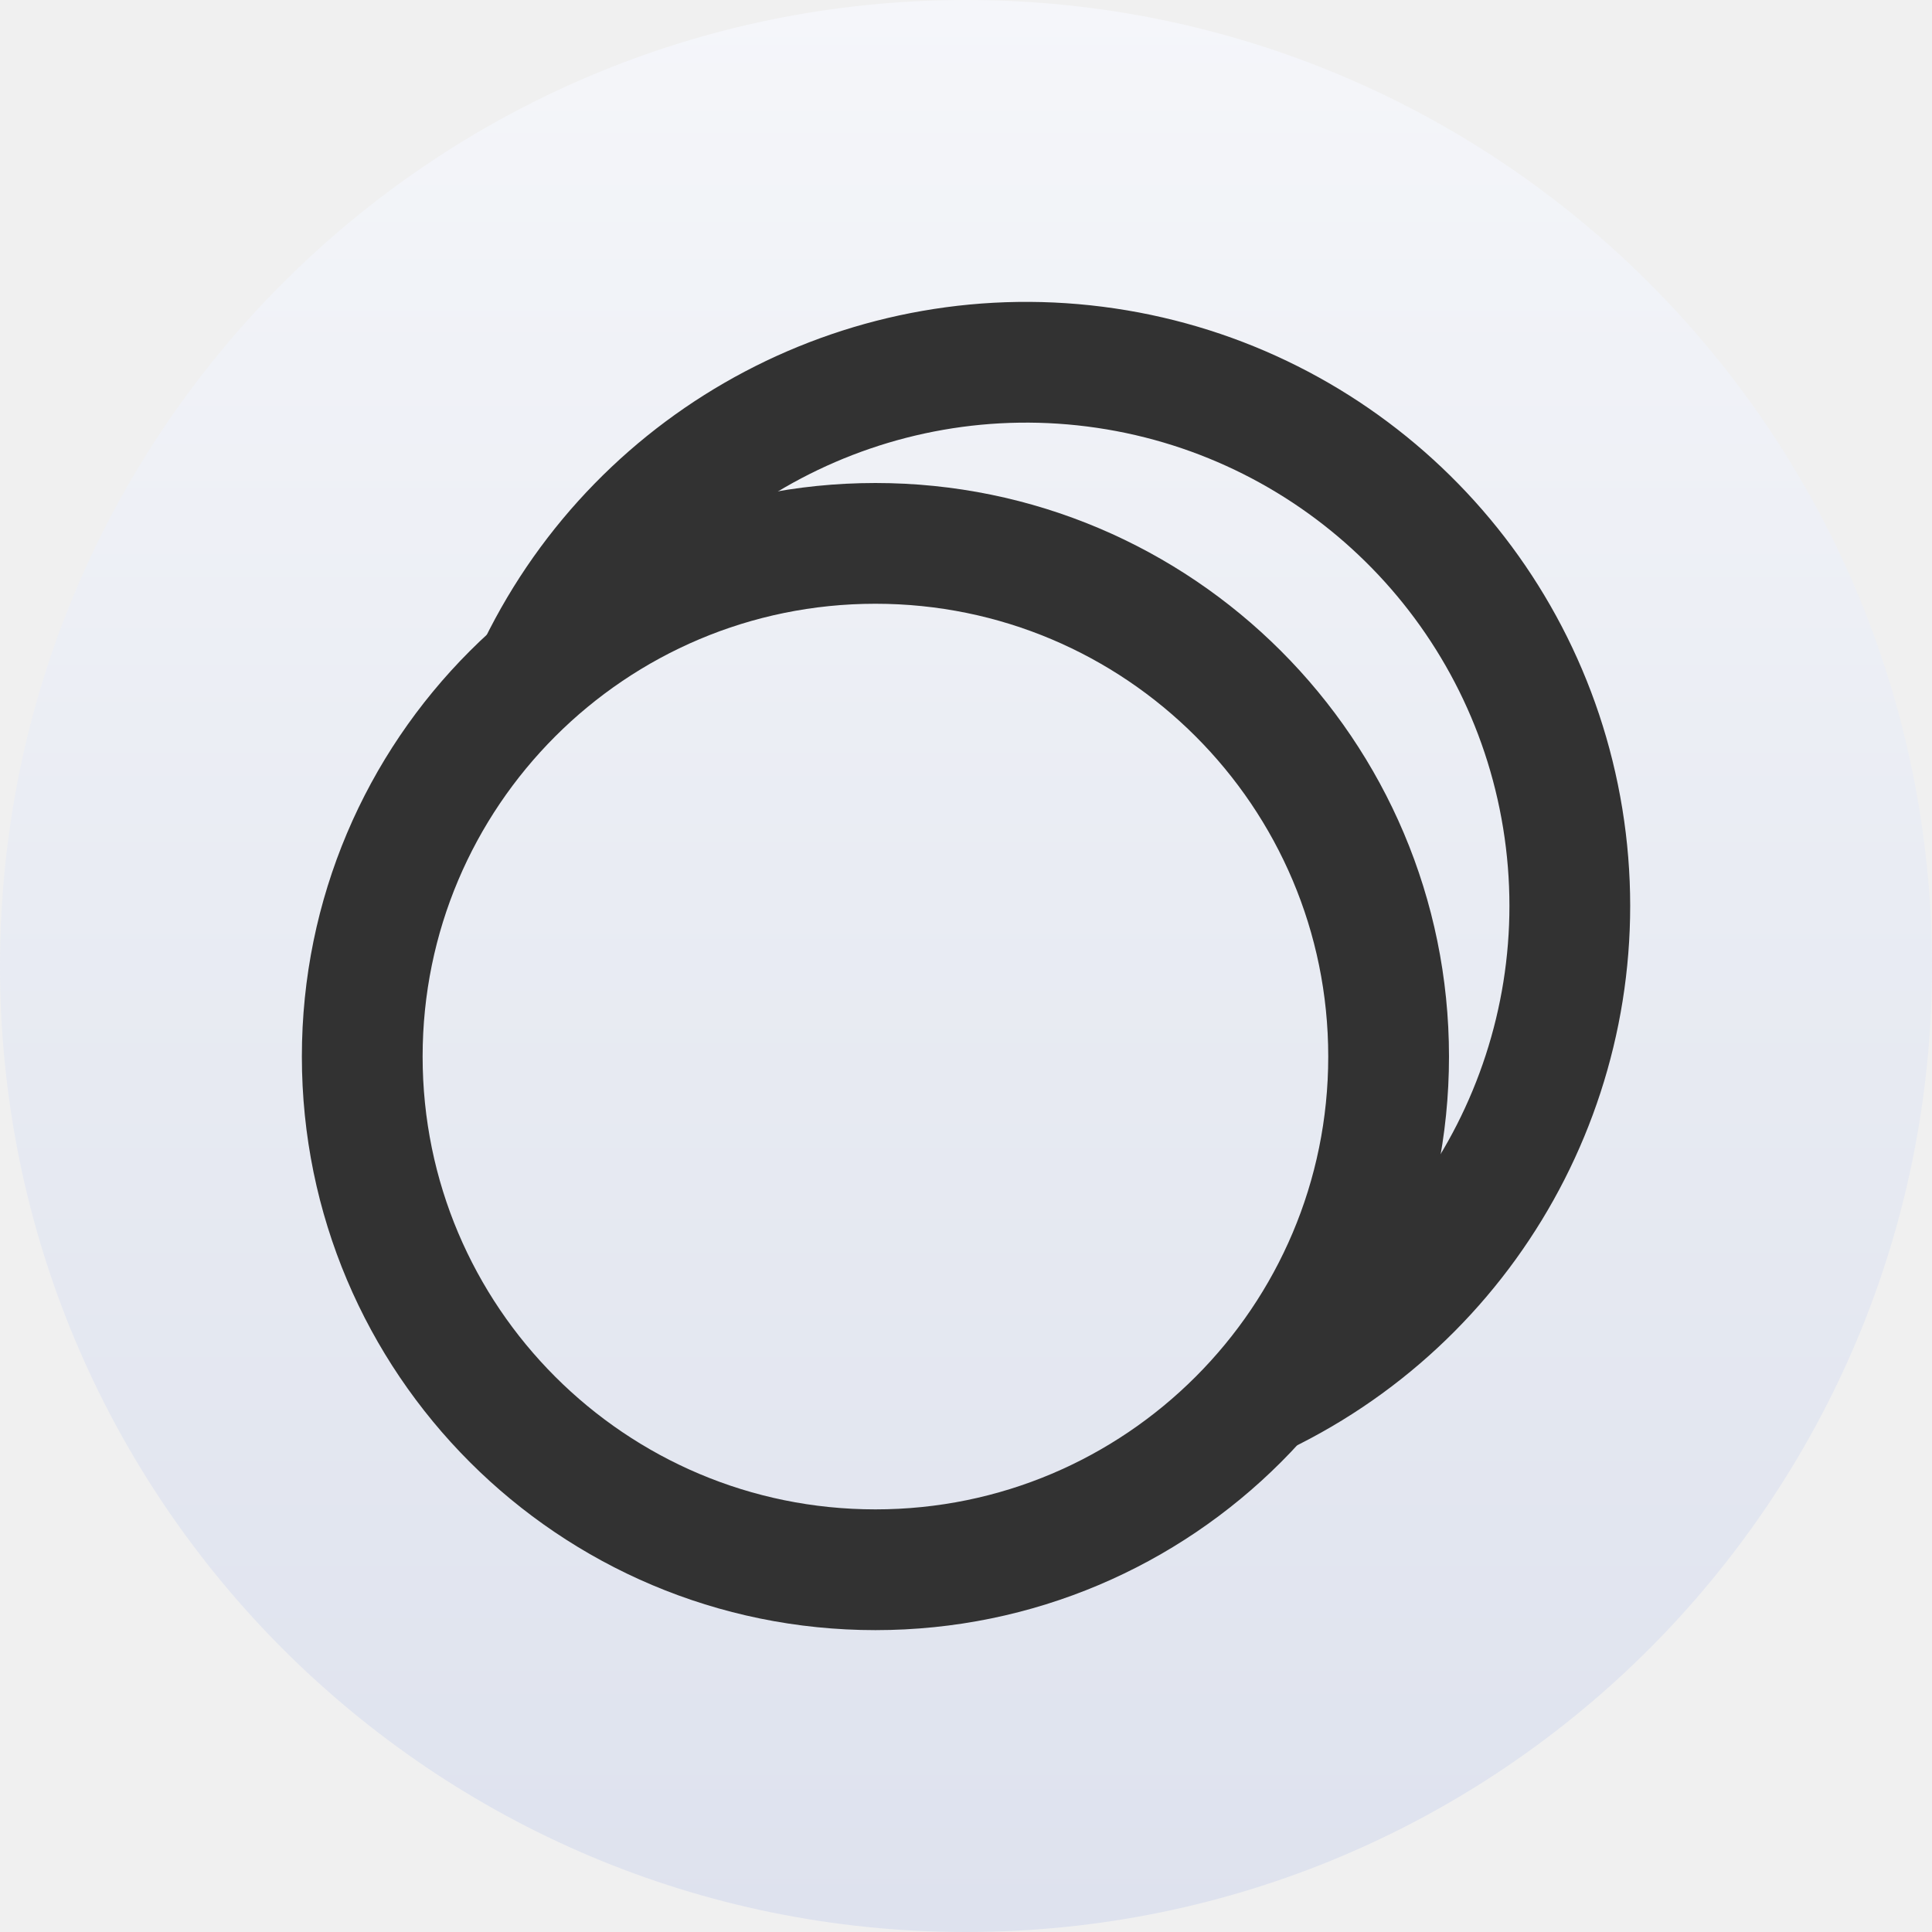
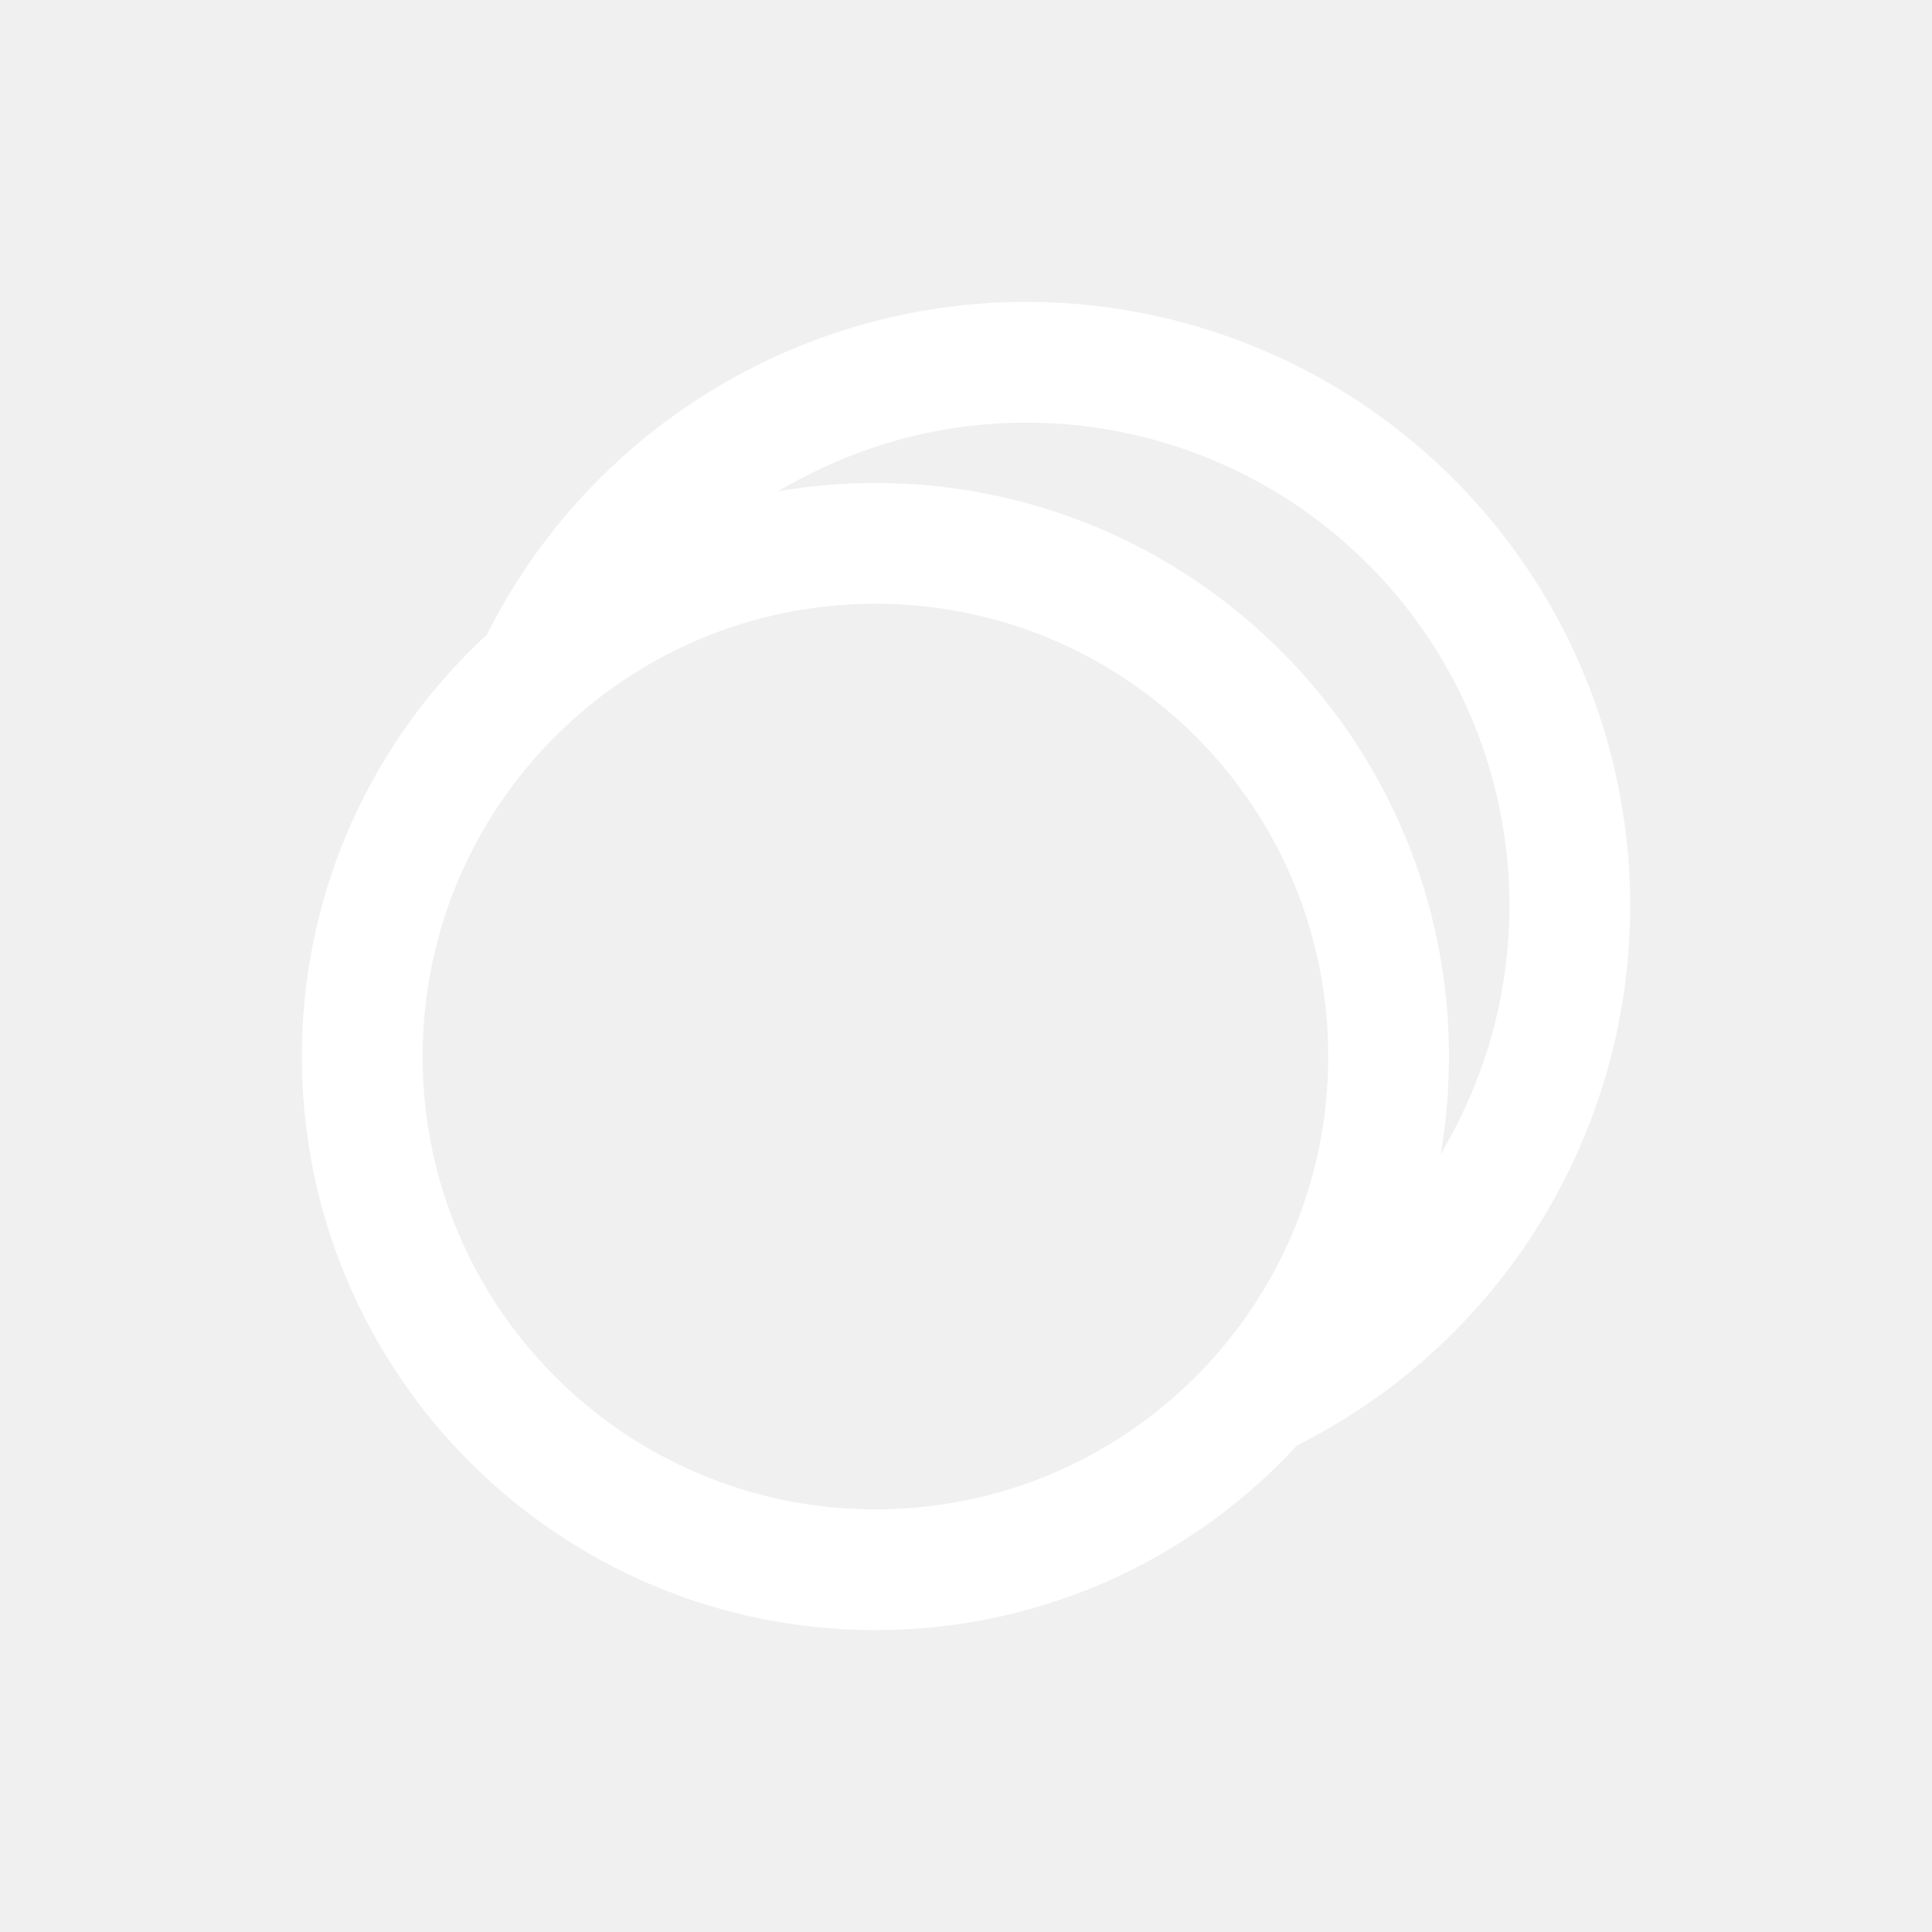
- <svg xmlns="http://www.w3.org/2000/svg" xmlns:xlink="http://www.w3.org/1999/xlink" width="32" height="32" version="1.1" id="svg12">
+ <svg xmlns="http://www.w3.org/2000/svg" xmlns:xlink="http://www.w3.org/1999/xlink" id="svg12" version="1.1" height="32" width="32">
  <defs id="defs16">
-     <linearGradient id="linearGradient2676" x1="8.41" x2="8.41" y1="16.453" y2="0.569" gradientTransform="matrix(2.015762,0,0,2.015762,-1.148511,-36.0539)" gradientUnits="userSpaceOnUse">
-       <stop stop-color="#466e7d" offset="0" id="stop957" />
-       <stop stop-color="#6e919b" offset="1" id="stop959" />
+     <linearGradient gradientUnits="userSpaceOnUse" gradientTransform="matrix(2.015762,0,0,2.015762,-1.148511,-36.0539)" y2="0.569" y1="16.453" x2="8.41" x1="8.41" id="linearGradient2676">
+       <stop id="stop957" offset="0" stop-color="#466e7d" />
+       <stop id="stop959" offset="1" stop-color="#6e919b" />
    </linearGradient>
-     <linearGradient xlink:href="#linearGradient1343" id="linearGradient1235" gradientUnits="userSpaceOnUse" gradientTransform="translate(47,39)" x1="52" y1="0" x2="52" y2="-32" />
-     <linearGradient id="linearGradient1343" x1="32" x2="32" y1="2" y2="62" gradientTransform="matrix(0.5333333,0,0,0.5333333,46.62805,-10.63291)" gradientUnits="userSpaceOnUse">
-       <stop stop-color="#f5f6fa" offset="0" id="stop3456" />
-       <stop stop-color="#e9ecf3" offset=".459" id="stop3458" />
-       <stop stop-color="#dee2ee" offset="1" id="stop3460" />
+     <linearGradient y2="-32" x2="52" y1="0" x1="52" gradientTransform="translate(47,39)" gradientUnits="userSpaceOnUse" id="linearGradient1235" xlink:href="#linearGradient1343" />
+     <linearGradient gradientUnits="userSpaceOnUse" gradientTransform="matrix(0.5333333,0,0,0.5333333,46.62805,-10.63291)" y2="62" y1="2" x2="32" x1="32" id="linearGradient1343">
+       <stop id="stop3456" offset="0" stop-color="#f5f6fa" />
+       <stop id="stop3458" offset=".459" stop-color="#e9ecf3" />
+       <stop id="stop3460" offset="1" stop-color="#dee2ee" />
    </linearGradient>
  </defs>
-   <g transform="translate(-80)" id="system-switch-user">
-     <rect ry="0" rx="0" y="0" x="80" height="32" width="32" id="rect1211" style="opacity:0;fill:#000000;fill-opacity:1;fill-rule:evenodd;stroke:none;stroke-width:2;stroke-linecap:round;stroke-linejoin:round;stroke-miterlimit:4;stroke-dasharray:none;stroke-opacity:1;paint-order:fill markers stroke" />
-     <g transform="translate(-3,39)" id="g1276">
-       <circle cx="99" cy="23" r="16" style="fill:url(#linearGradient1235);fill-opacity:1;stroke-width:1.941;paint-order:stroke markers fill" id="circle1233" transform="scale(1,-1)" />
-       <g id="g1262" transform="translate(-9.4286264e-5,1.9111947e-4)">
-         <g transform="translate(48.00001,5.999837)" id="g1361">
-           <path style="opacity:1;fill:none;fill-opacity:1;fill-rule:evenodd;stroke:#323232;stroke-width:2;stroke-linecap:round;stroke-linejoin:miter;stroke-miterlimit:4;stroke-dasharray:none;stroke-dashoffset:3;stroke-opacity:1;paint-order:stroke fill markers" id="circle1357" d="m 43.913,-33.949 a 9,9 0 0 1 9.402,-4.954 9,9 0 0 1 7.569,7.459 9,9 0 0 1 -4.816,9.473" />
-           <circle id="path1335" style="opacity:1;fill:none;fill-opacity:1;fill-rule:evenodd;stroke:#323232;stroke-width:2;stroke-linecap:round;stroke-linejoin:miter;stroke-miterlimit:4;stroke-dasharray:none;stroke-dashoffset:3;stroke-opacity:1;paint-order:stroke fill markers" cx="49.5" cy="-27.5" r="8.5" />
+   <g id="system-switch-user" transform="translate(-80)">
+     <rect style="opacity:0;fill:#000000;fill-opacity:1;fill-rule:evenodd;stroke:none;stroke-width:2;stroke-linecap:round;stroke-linejoin:round;stroke-miterlimit:4;stroke-dasharray:none;stroke-opacity:1;paint-order:fill markers stroke" id="rect1211" width="32" height="32" x="80" y="0" rx="0" ry="0" />
+     <g id="g1276" transform="translate(-3,39)">
+       <circle transform="scale(1,-1)" id="circle1233" style="fill:url(#linearGradient1235);fill-opacity:1;stroke-width:1.941;paint-order:stroke markers fill;opacity:0.001" r="16" cy="23" cx="99" />
+       <g transform="translate(-9.4286264e-5,1.9111947e-4)" id="g1262">
+         <g id="g1361" transform="translate(48.00001,5.999837)">
+           <path d="m 43.913,-33.949 a 9,9 0 0 1 9.402,-4.954 9,9 0 0 1 7.569,7.459 9,9 0 0 1 -4.816,9.473" id="circle1357" style="opacity:1;fill:none;fill-opacity:1;fill-rule:evenodd;stroke:#ffffff;stroke-width:2;stroke-linecap:round;stroke-linejoin:miter;stroke-miterlimit:4;stroke-dasharray:none;stroke-dashoffset:3;stroke-opacity:1;paint-order:stroke fill markers" />
+           <circle r="8.5" cy="-27.5" cx="49.5" style="opacity:1;fill:none;fill-opacity:1;fill-rule:evenodd;stroke:#ffffff;stroke-width:2;stroke-linecap:round;stroke-linejoin:miter;stroke-miterlimit:4;stroke-dasharray:none;stroke-dashoffset:3;stroke-opacity:1;paint-order:stroke fill markers" id="path1335" />
        </g>
      </g>
    </g>
  </g>
</svg>
